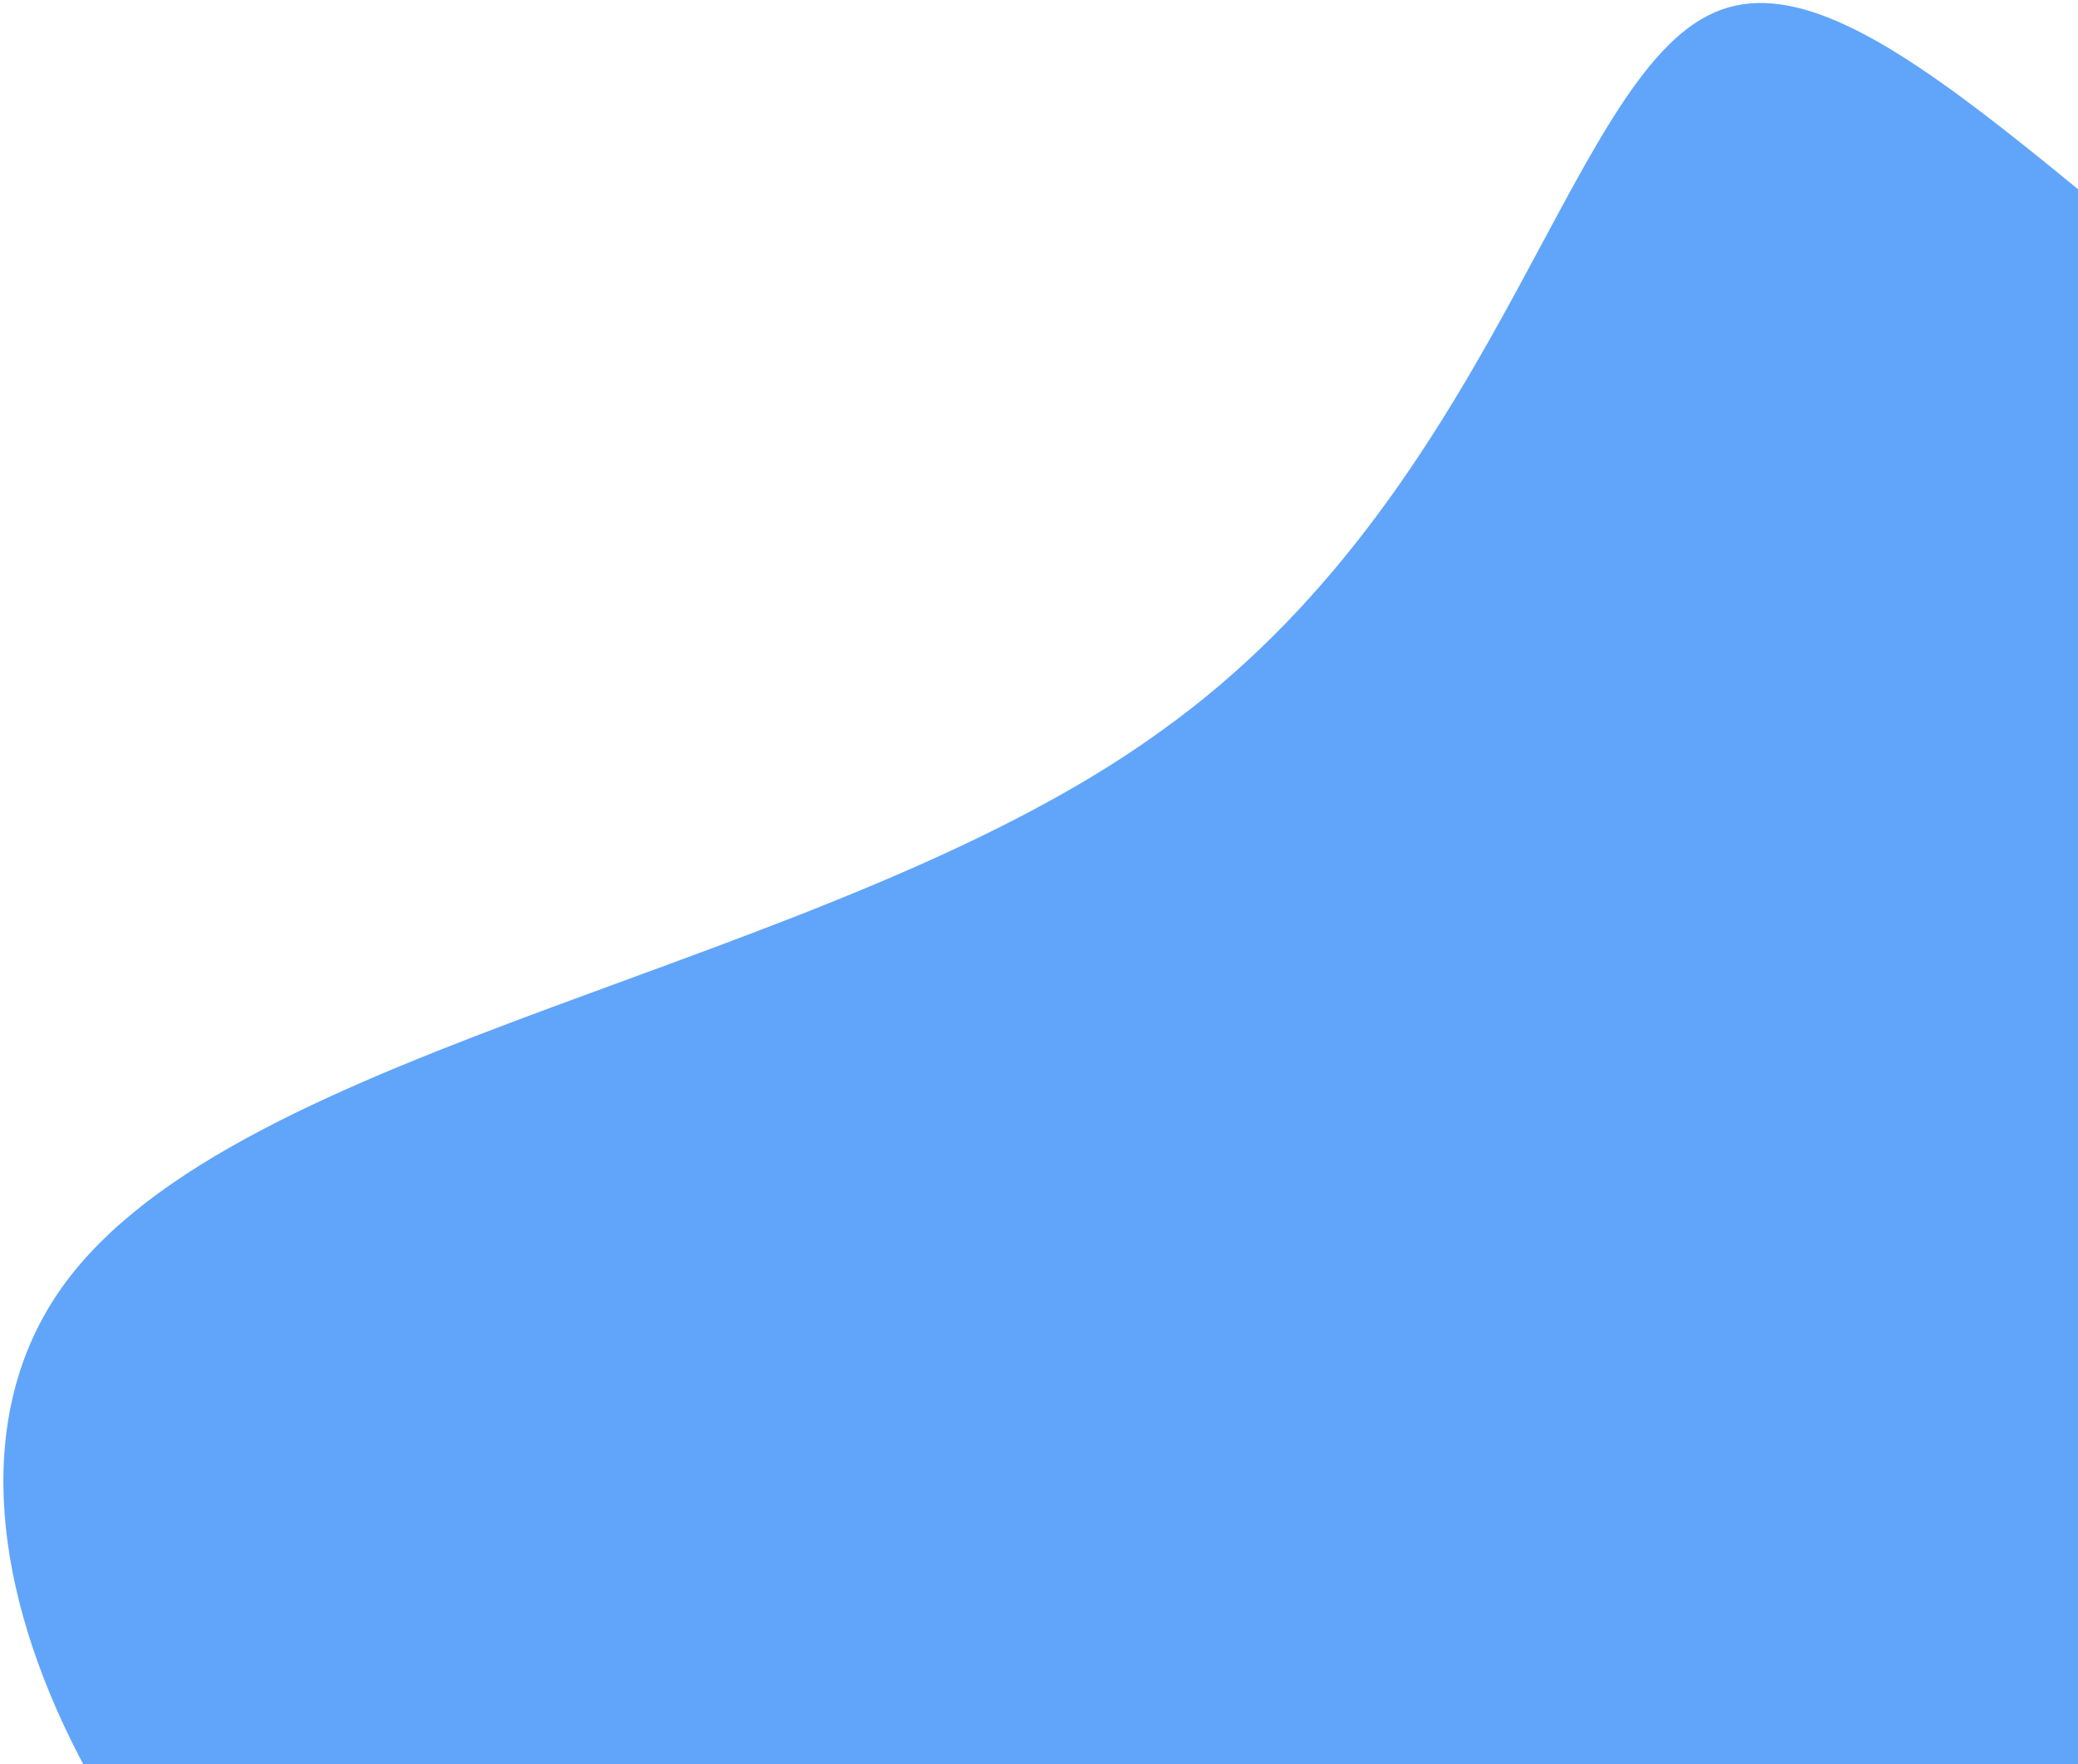
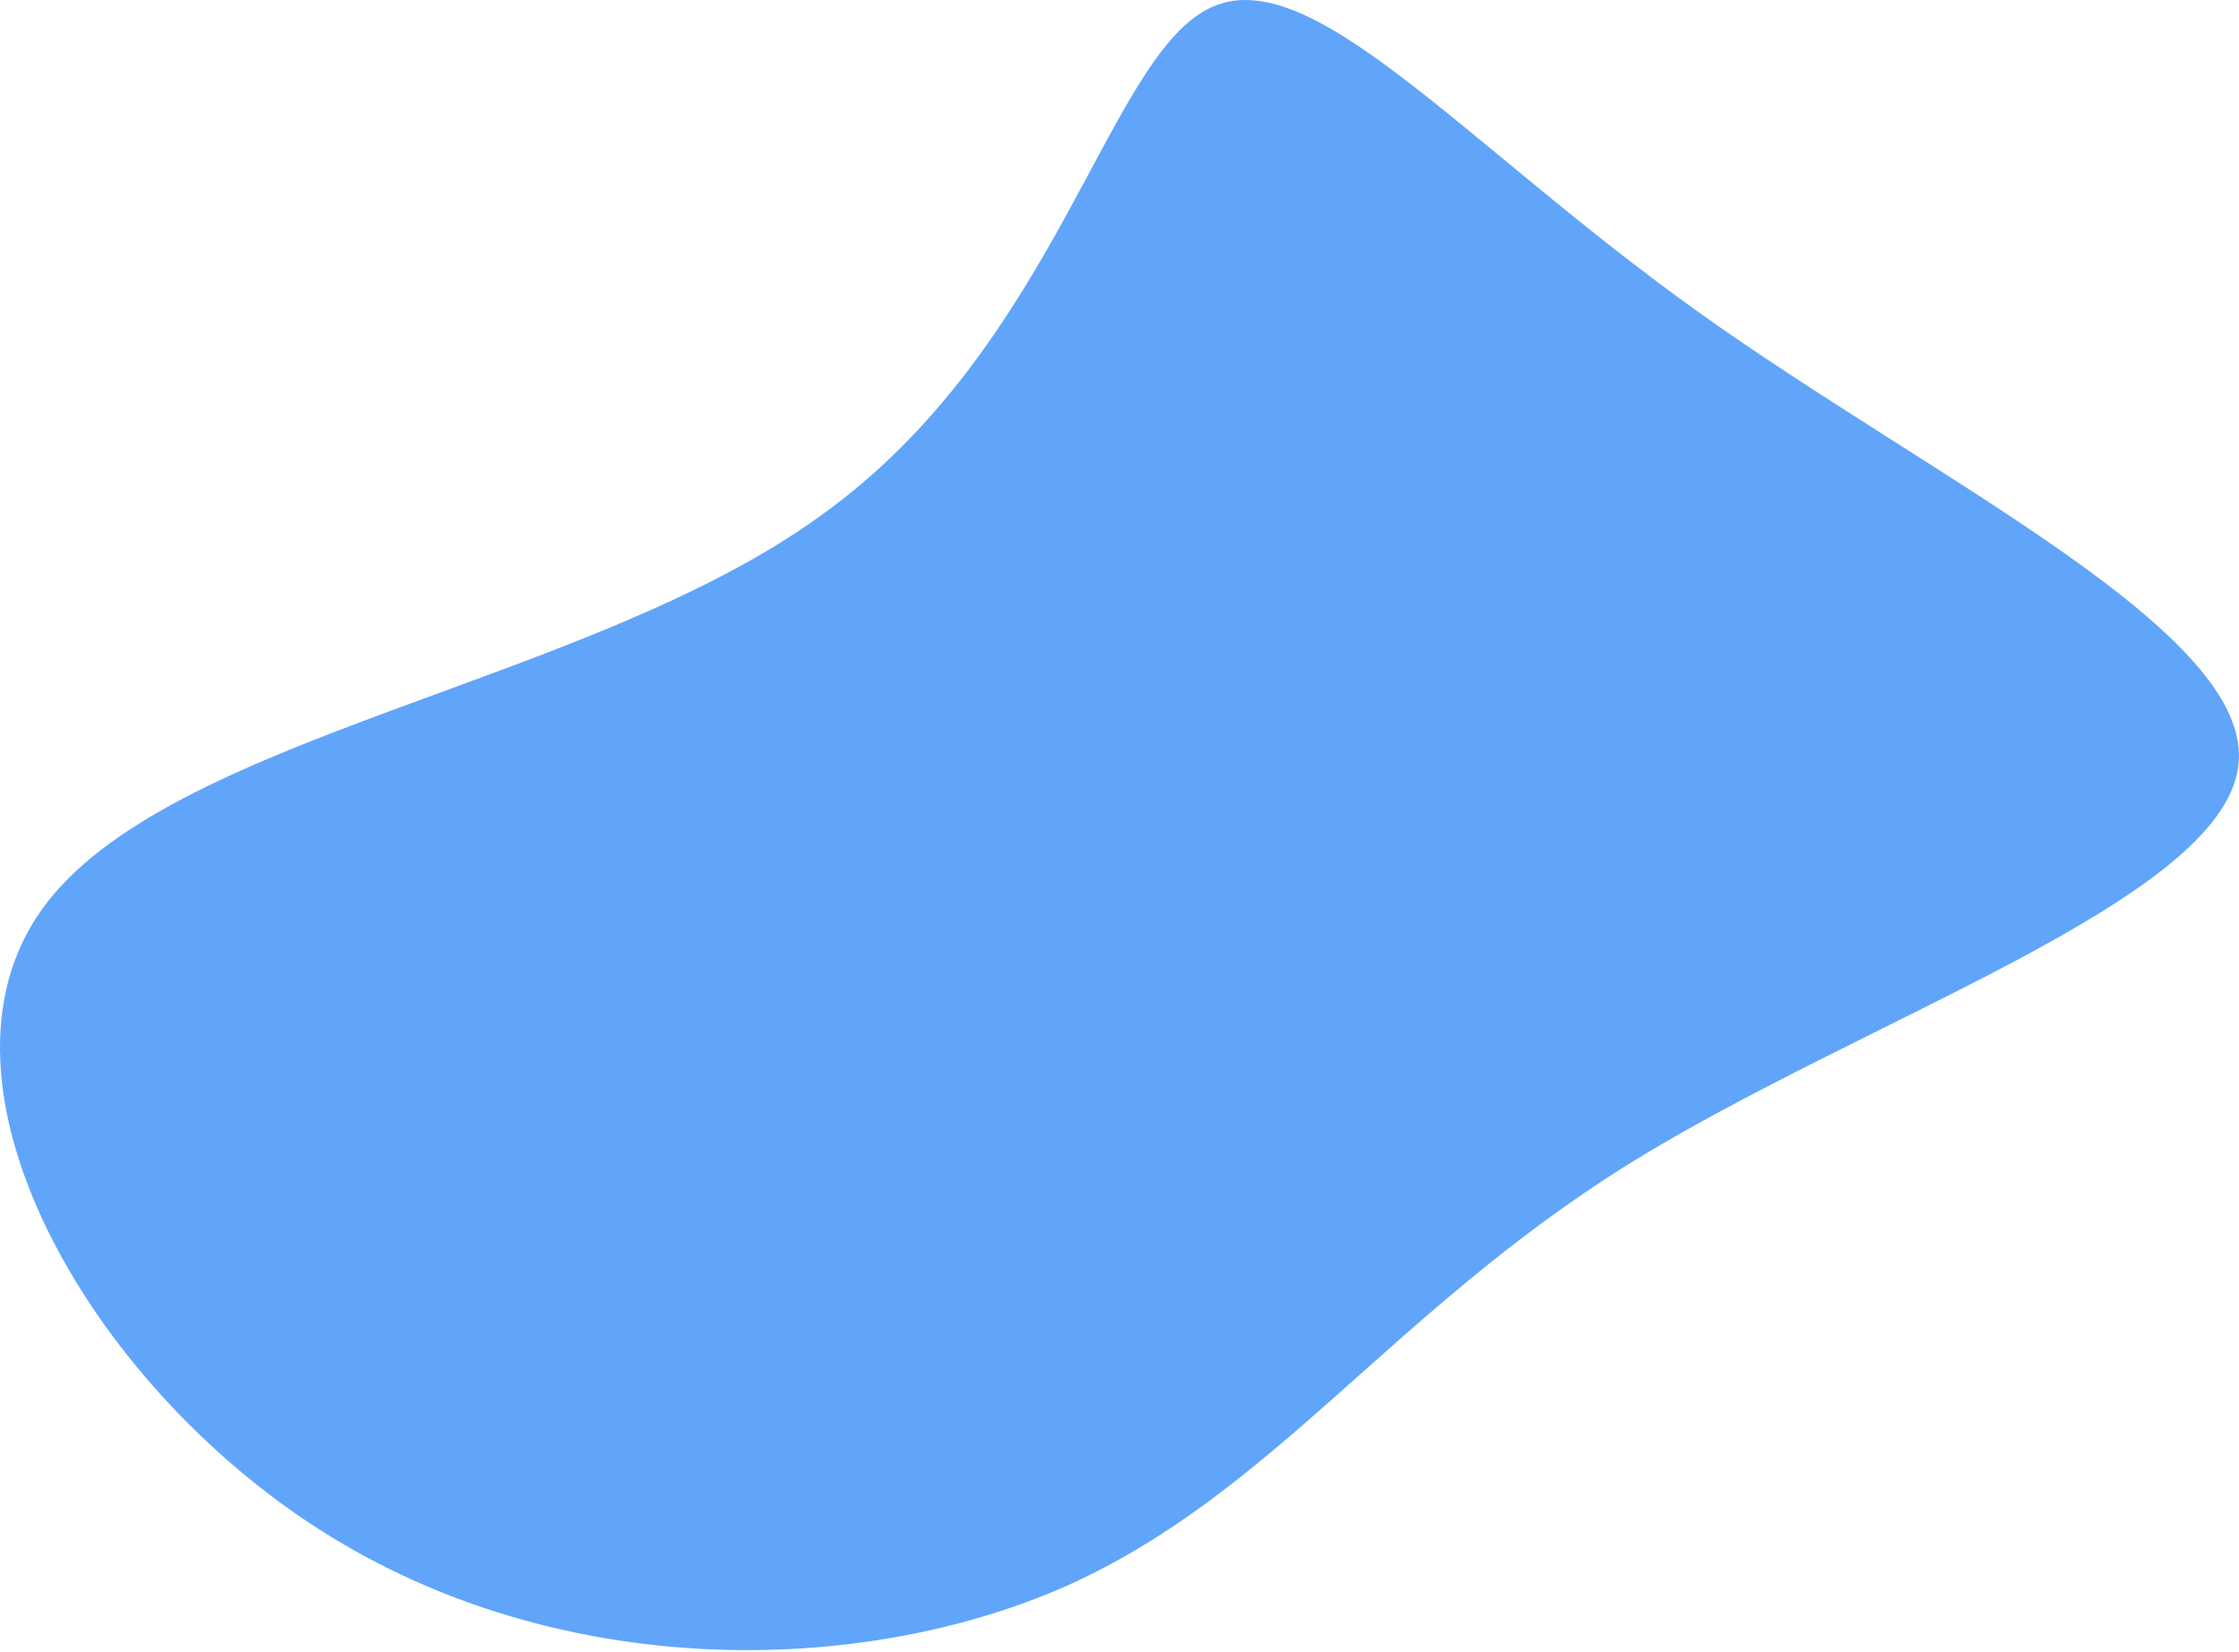
- <svg xmlns="http://www.w3.org/2000/svg" width="469" height="398" viewBox="0 0 469 398" fill="none">
-   <path d="M541.5 100C617 154 719.5 202.5 713.5 245C707.5 288 594 325 518.5 372C443 419.5 406 476.5 340 506C274 535 178.5 536 103.5 488.5C29 441.5 -25.5 346 14 290.5C53.5 235 187.5 219 262 165C337 111.5 353 20 385.5 3.5C417.5 -13 466 46 541.5 100Z" fill="#60A5FA" />
+ <svg xmlns="http://www.w3.org/2000/svg" width="713" overflow="hidden" height="526" viewBox="0 0 713 526" fill="none">
+   <path d="M540.738 99.32C616.238 153.32 718.738 201.82 712.738 244.32C706.738 287.32 593.238 324.32 517.738 371.32C442.238 418.82 405.238 475.82 339.238 505.32C273.238 534.32 177.738 535.32 102.738 487.82C28.238 440.82 -26.262 345.32 13.238 289.82C52.738 234.32 186.738 218.32 261.238 164.32C336.238 110.82 352.238 19.32 384.738 2.82C416.738 -13.68 465.238 45.32 540.738 99.32Z" fill="#60A5FA" />
</svg>
